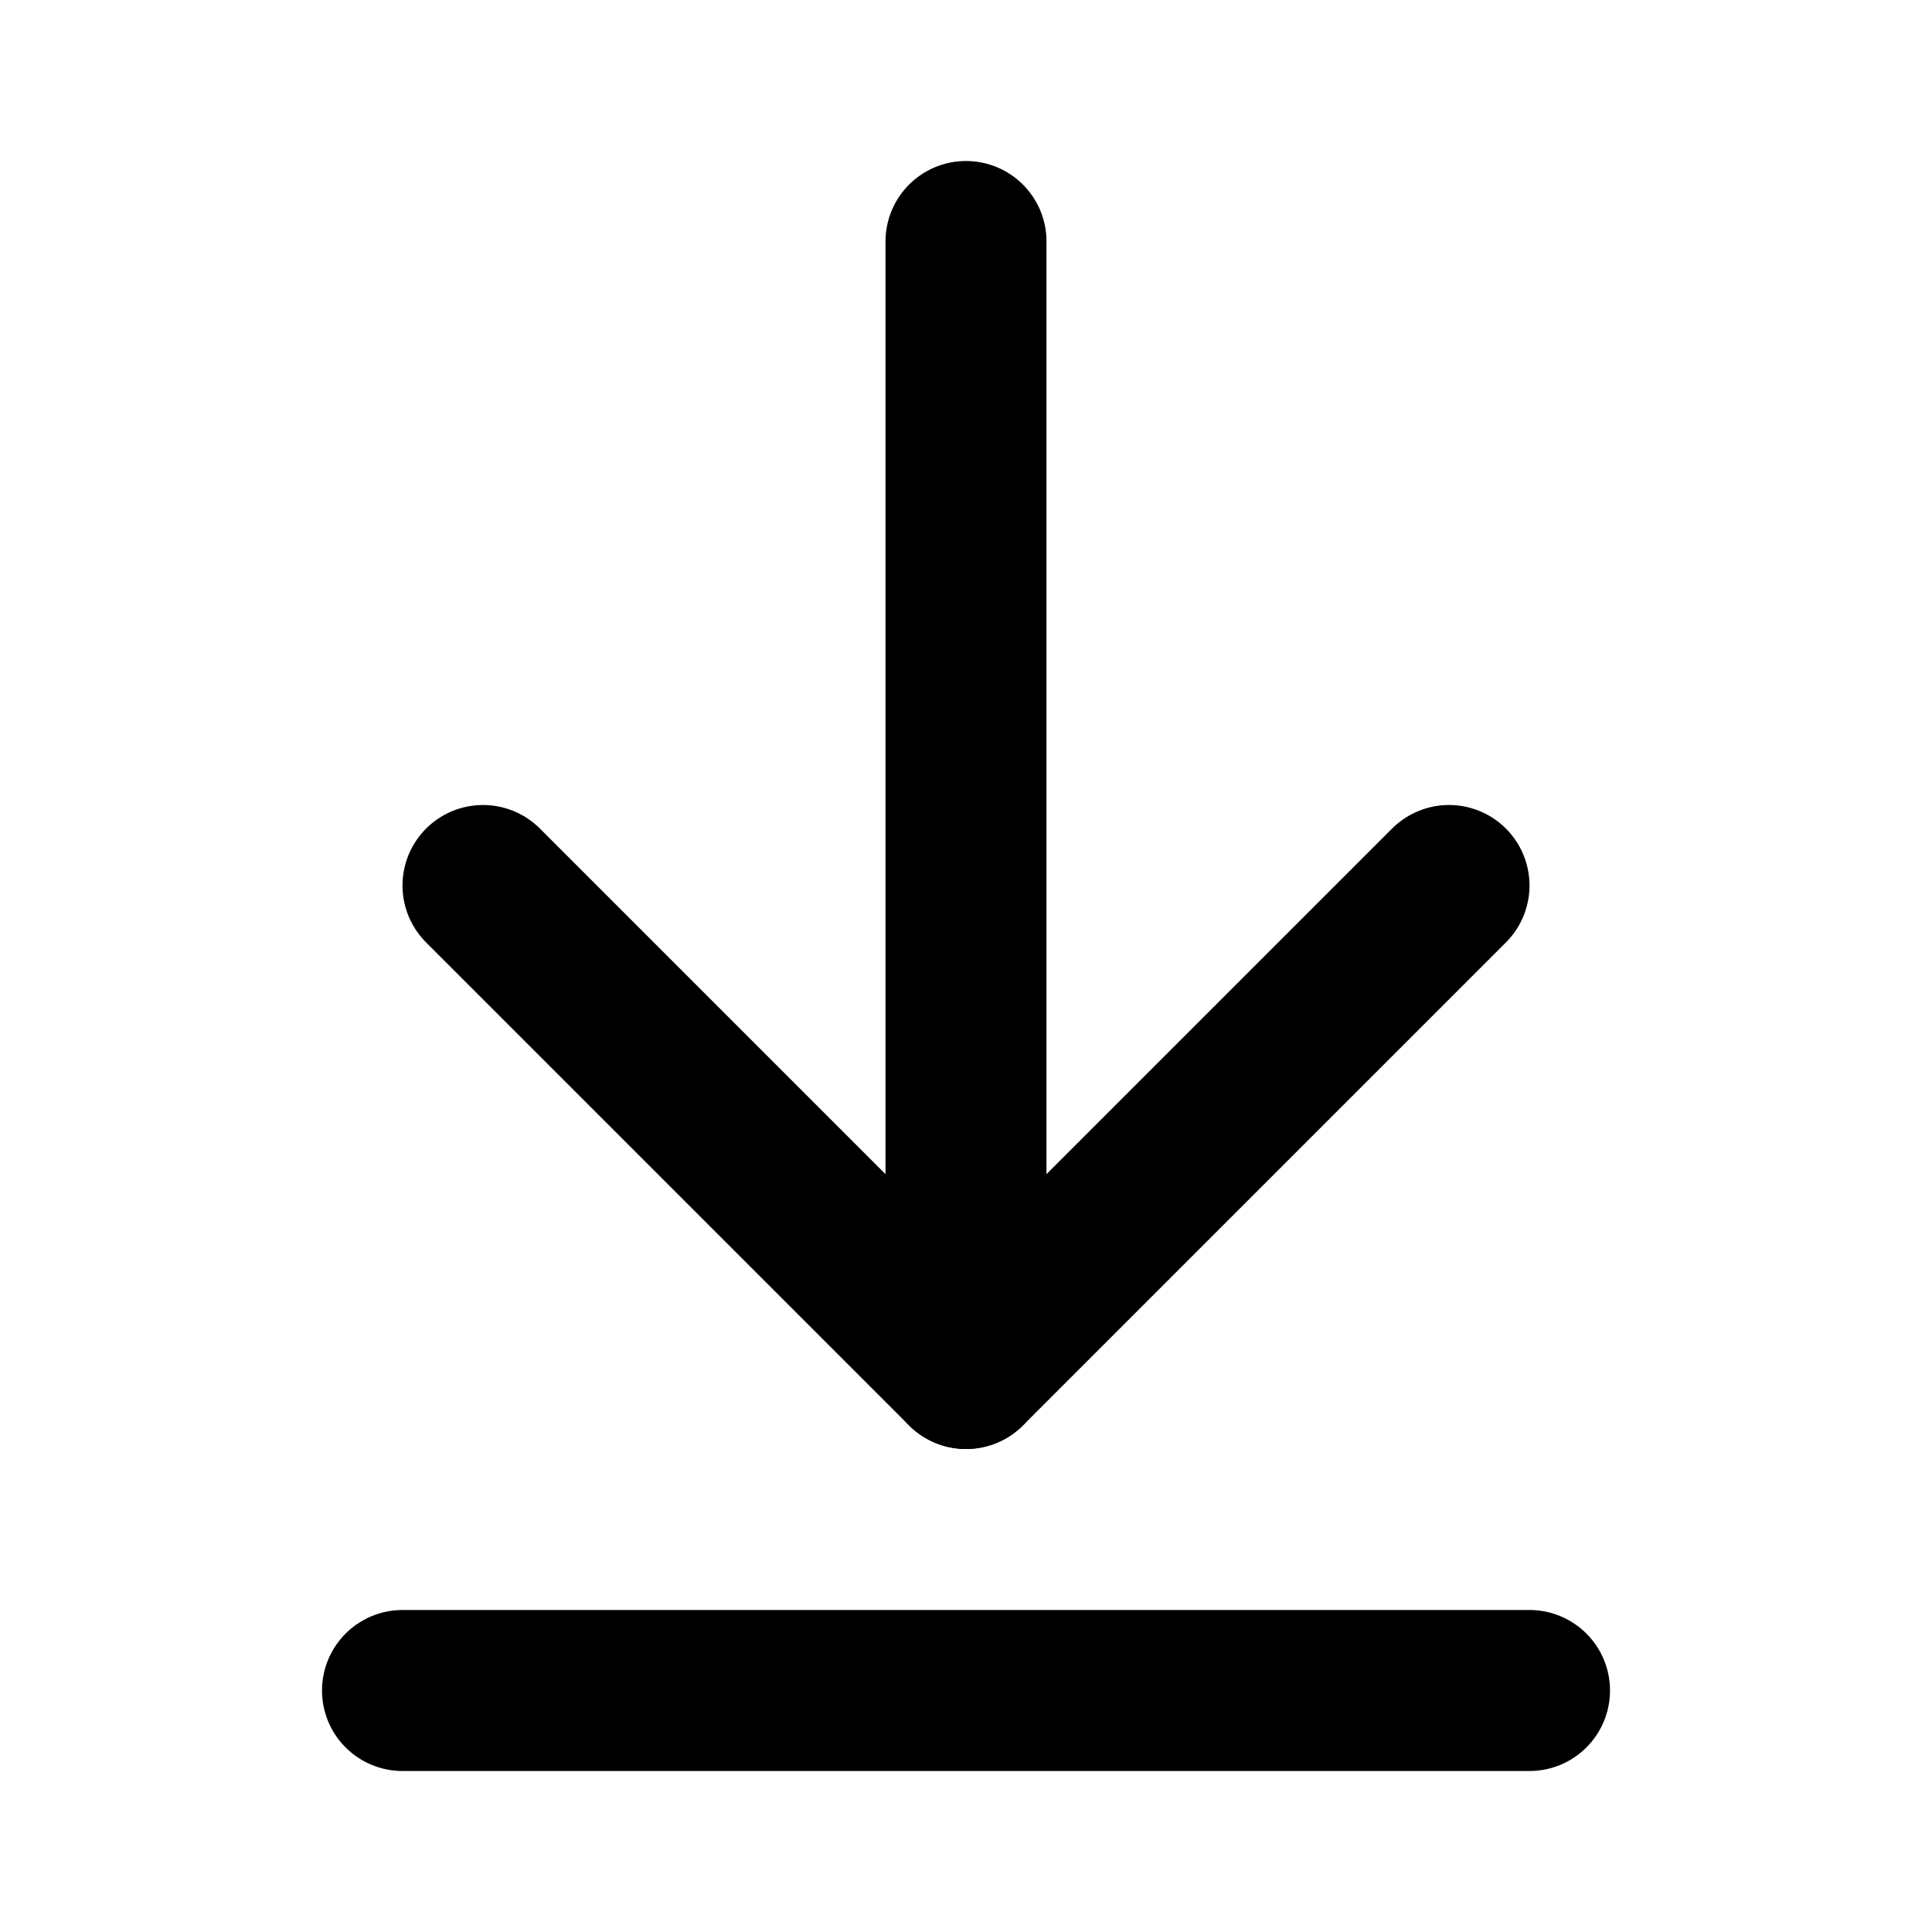
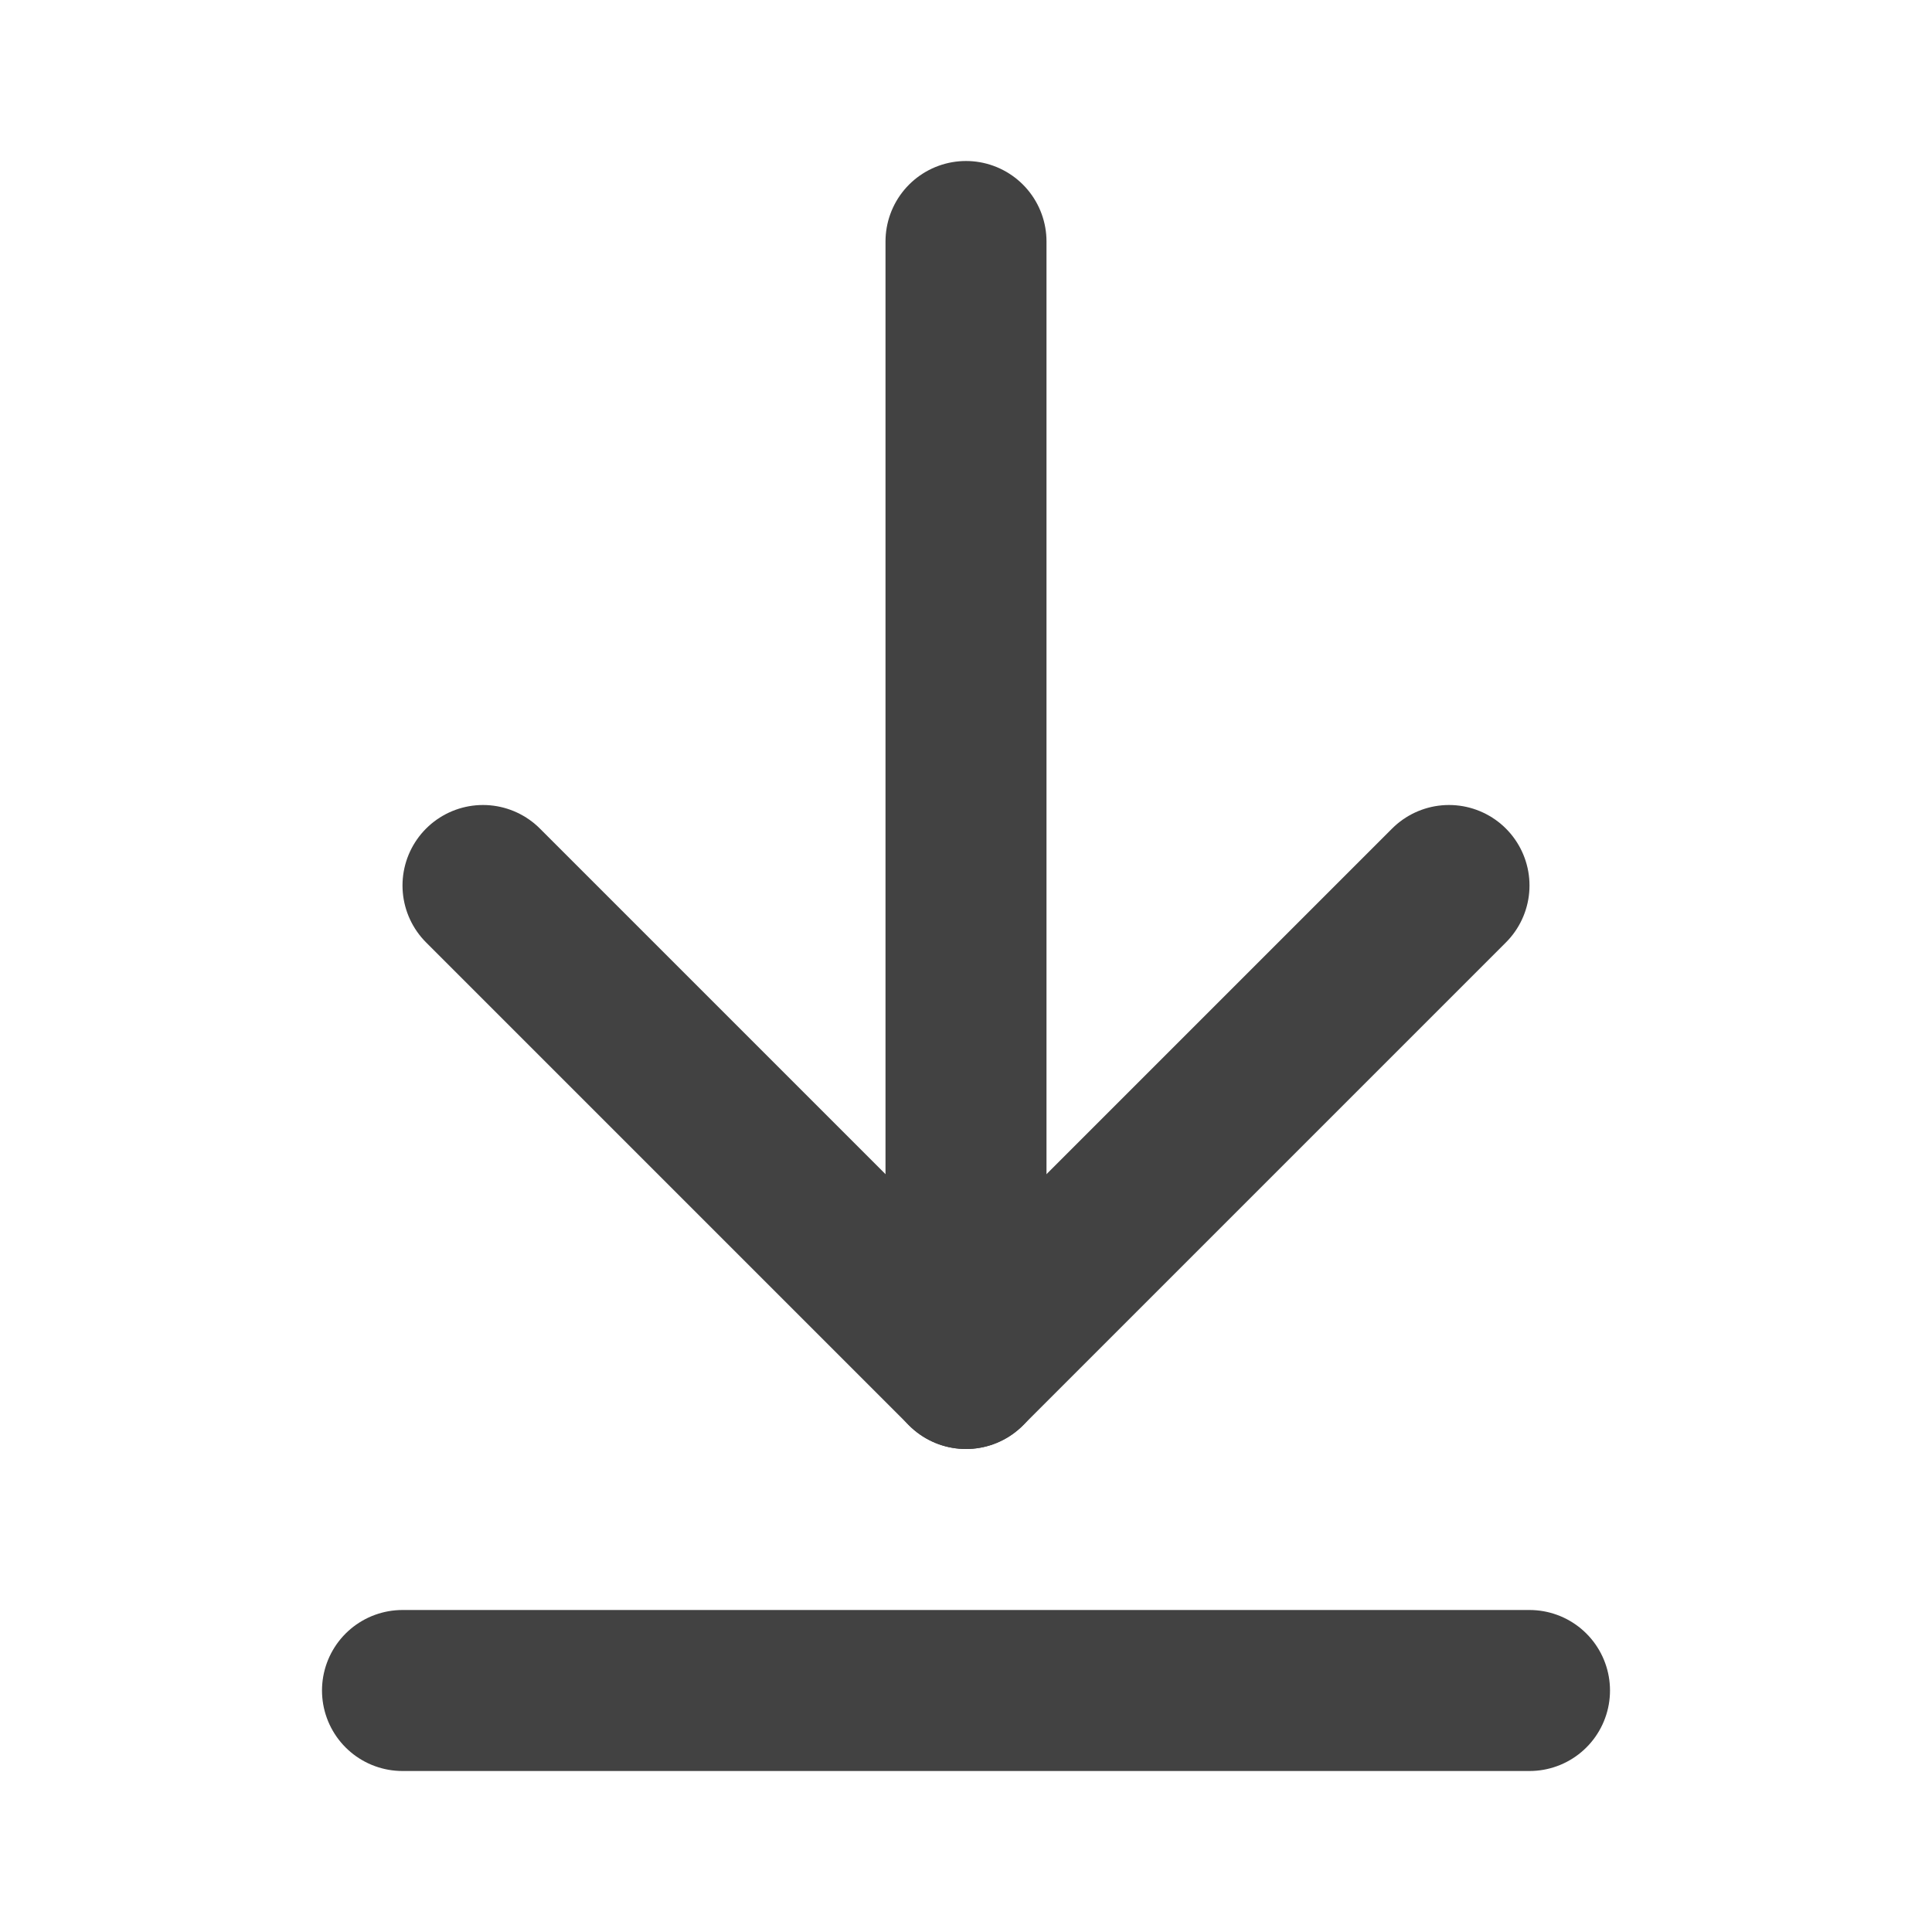
- <svg xmlns="http://www.w3.org/2000/svg" width="24" height="24" viewBox="0 0 24 24" fill="none" stroke="#000000" stroke-width="2" stroke-linecap="round" stroke-linejoin="round" class="lucide lucide-arrow-down-to-line-icon lucide-arrow-down-to-line">
+ <svg xmlns="http://www.w3.org/2000/svg" width="24" height="24" viewBox="0 0 24 24" fill="none" stroke="#424242" stroke-width="2" stroke-linecap="round" stroke-linejoin="round" class="lucide lucide-arrow-down-to-line-icon lucide-arrow-down-to-line">
  <path d="M12 17V3" />
  <path d="m6 11 6 6 6-6" />
  <path d="M19 21H5" />
</svg>
